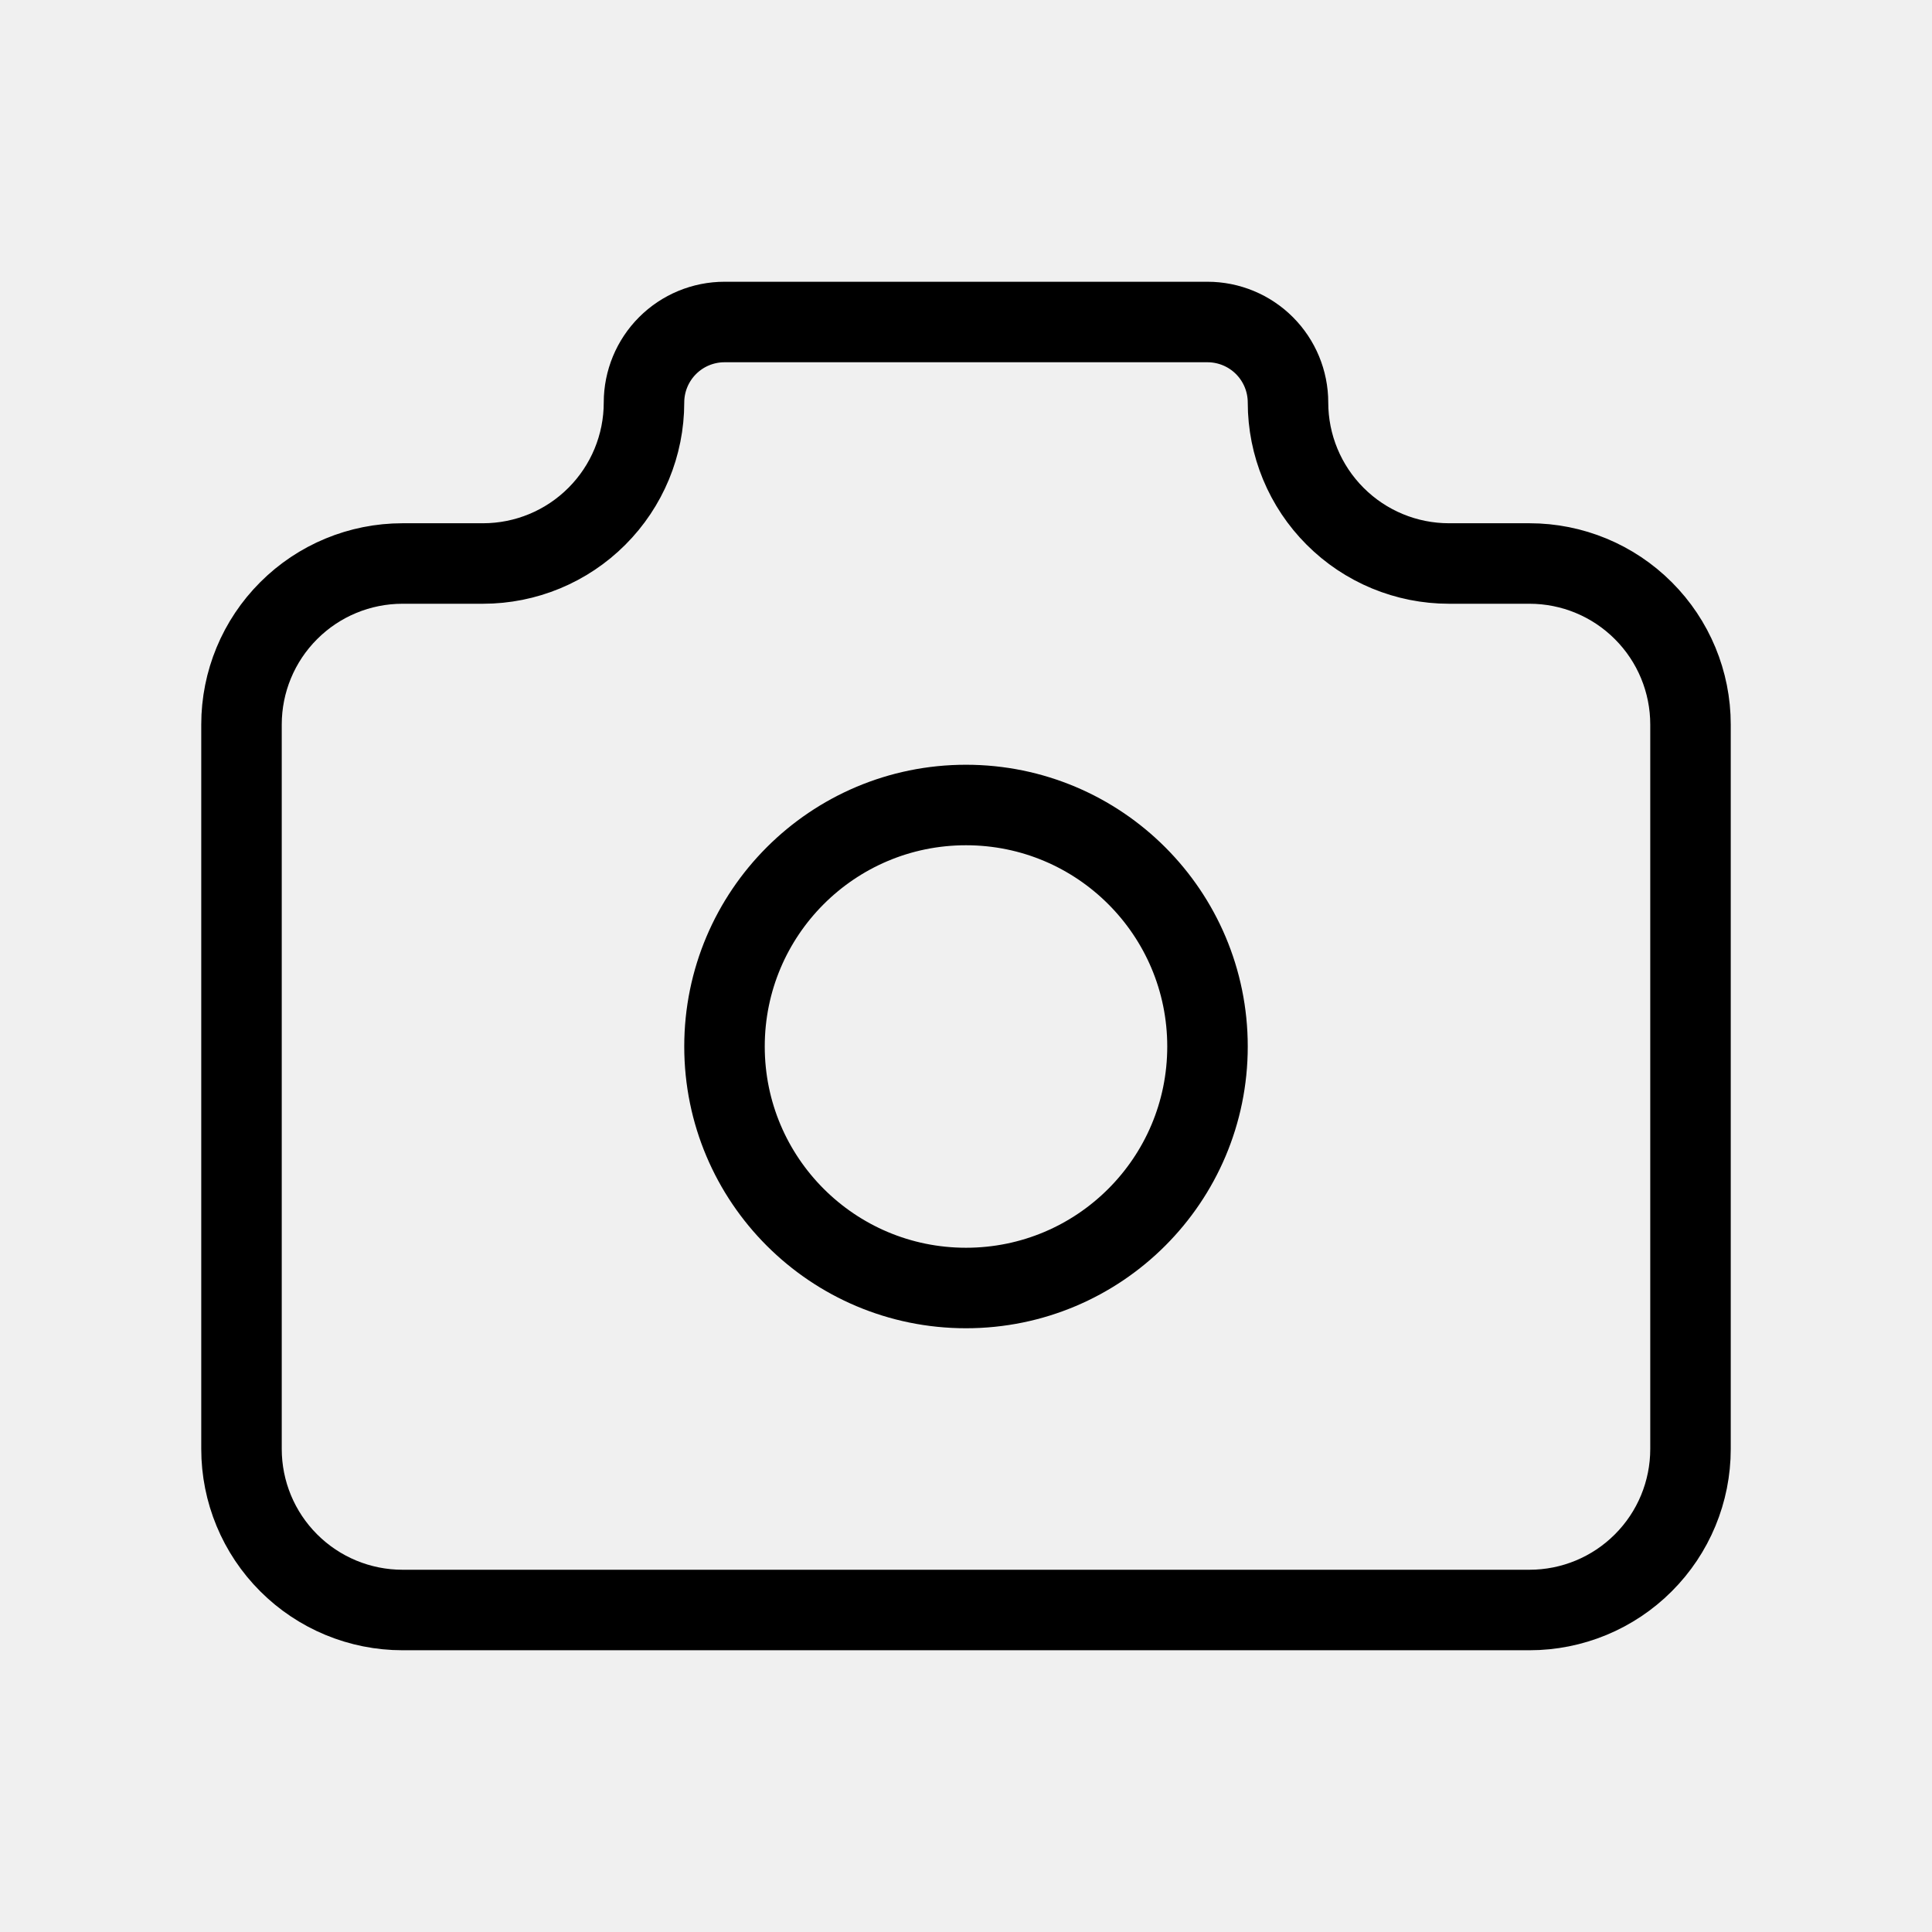
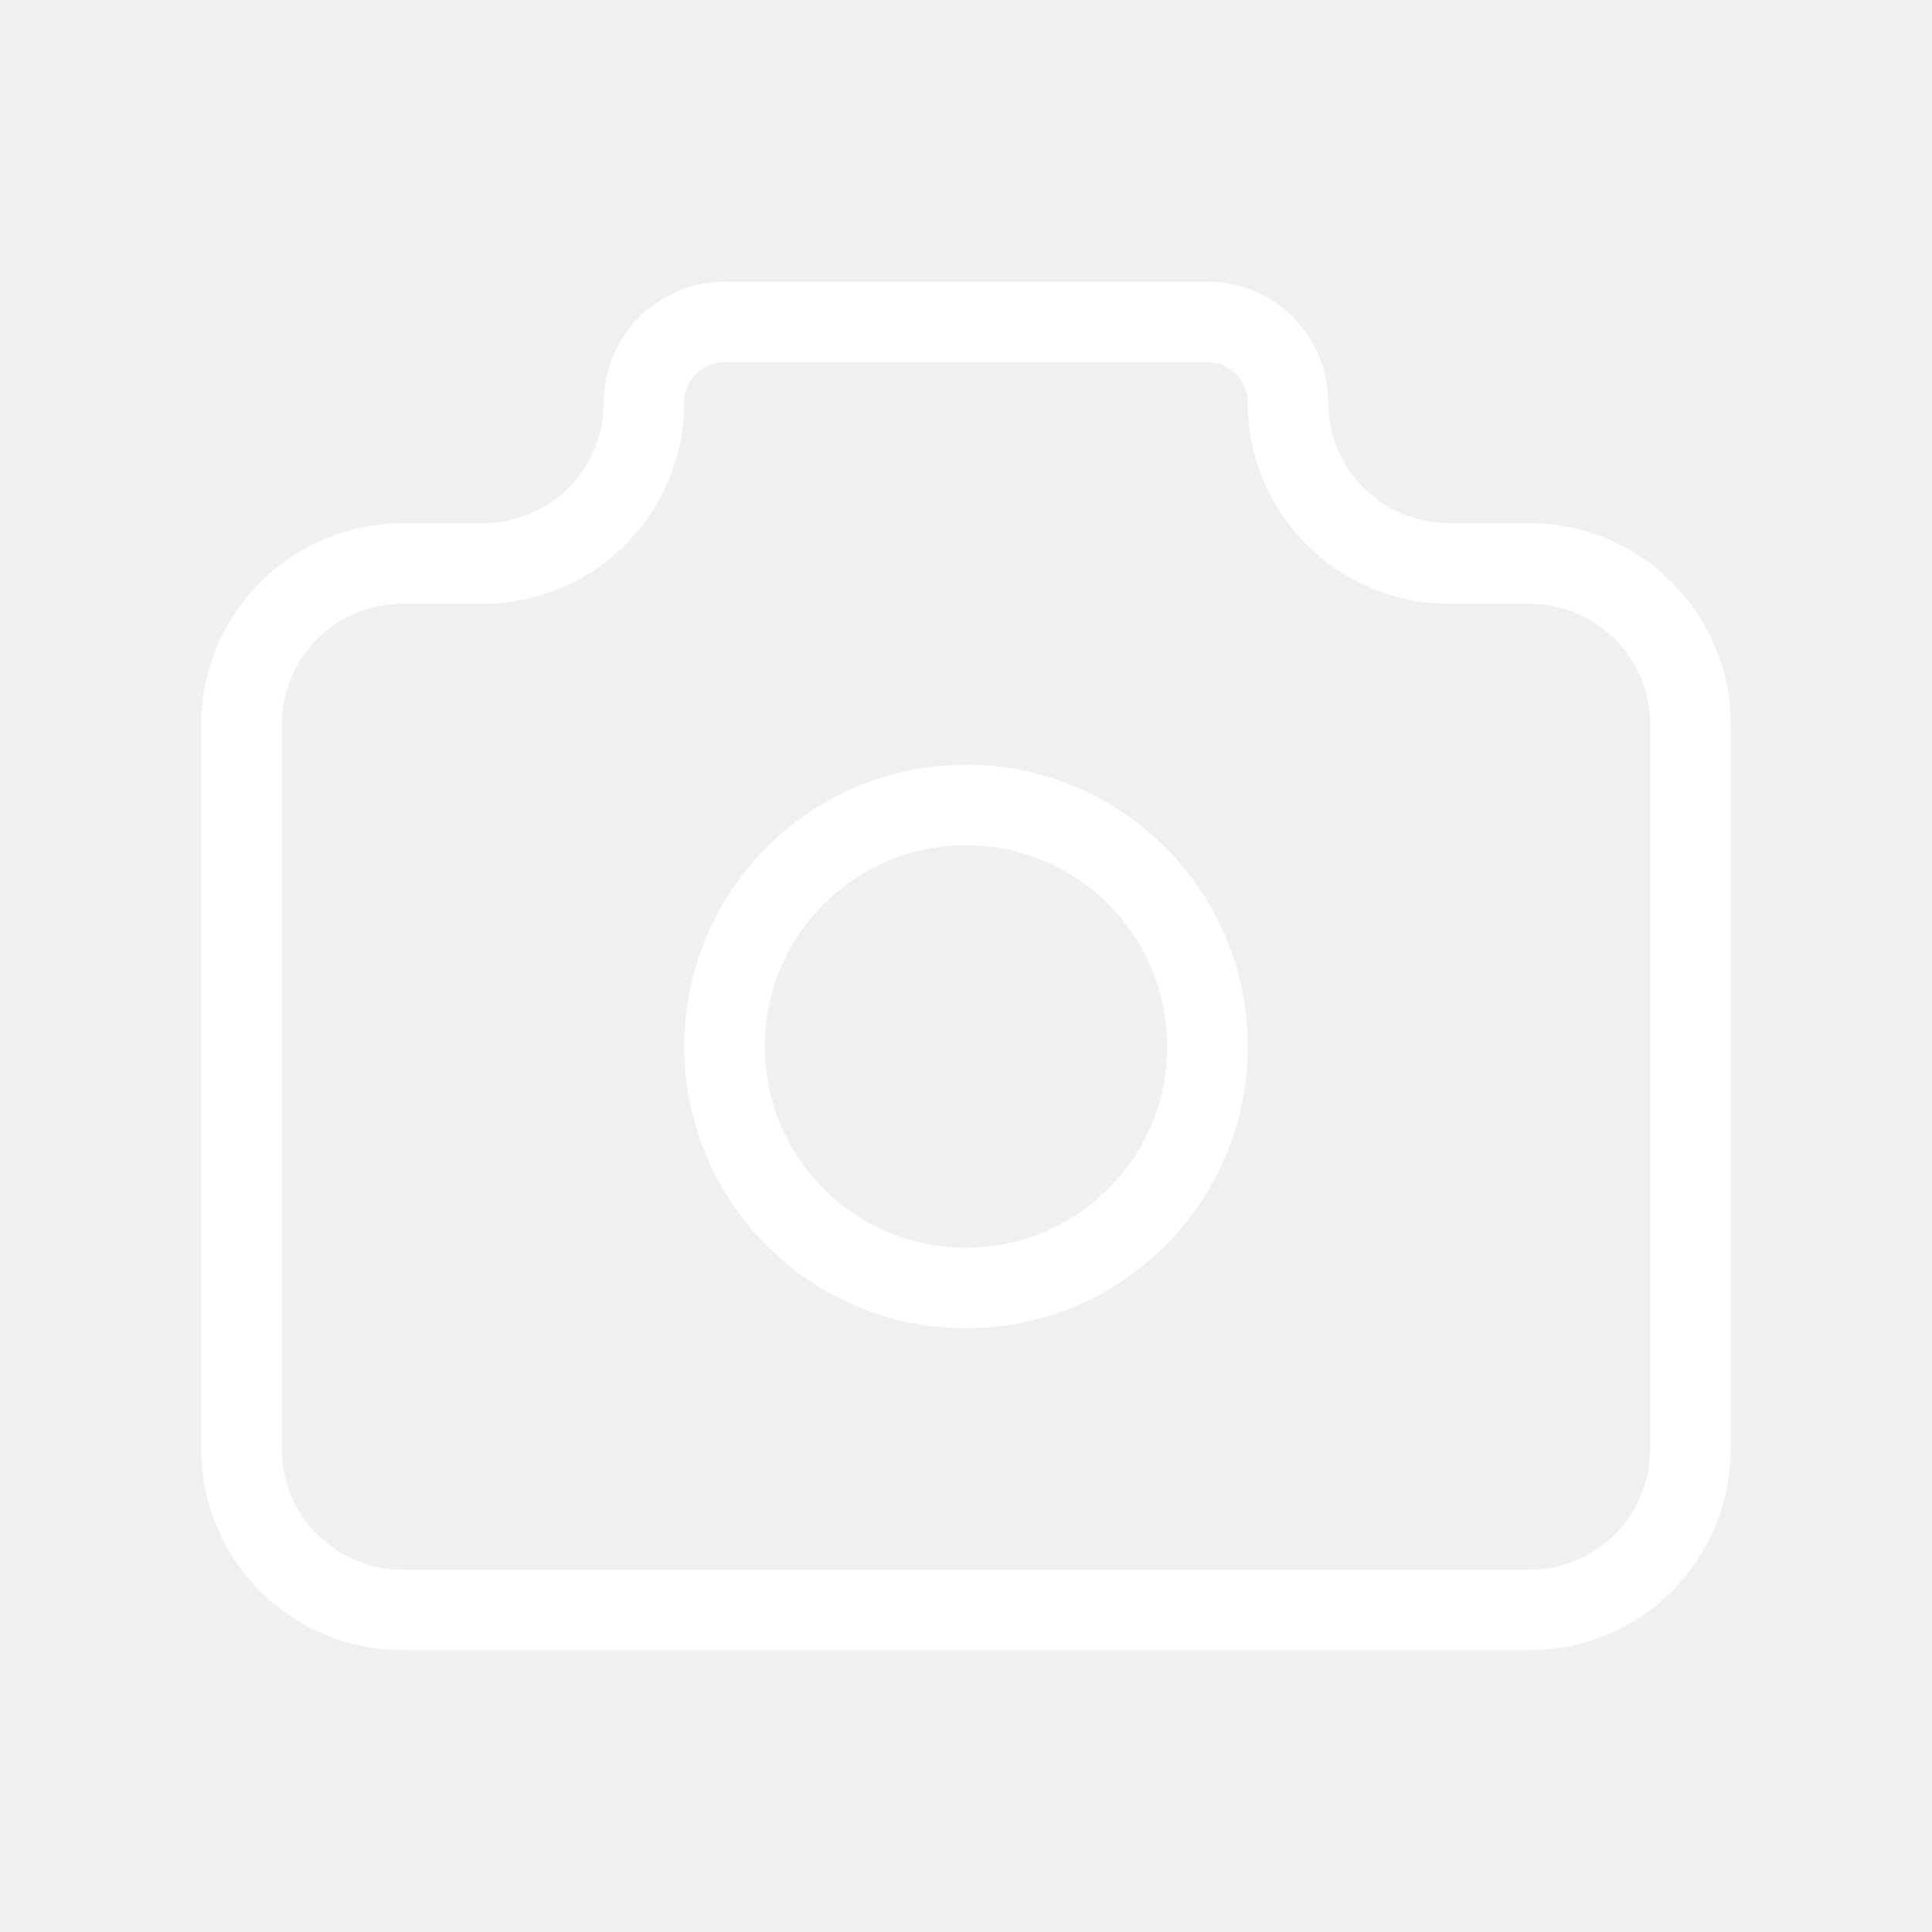
- <svg xmlns="http://www.w3.org/2000/svg" width="48" height="48" viewBox="0 0 48 48" fill="none">
+ <svg xmlns="http://www.w3.org/2000/svg" width="32" height="32" viewBox="0 0 48 48" fill="none">
  <g clip-path="url(#clip0_153_306)">
-     <path d="M10 14H12C13.061 14 14.078 13.579 14.828 12.828C15.579 12.078 16 11.061 16 10C16 9.47 16.211 8.961 16.586 8.586C16.961 8.211 17.47 8 18 8H30C30.53 8 31.039 8.211 31.414 8.586C31.789 8.961 32 9.47 32 10C32 11.061 32.421 12.078 33.172 12.828C33.922 13.579 34.939 14 36 14H38C39.061 14 40.078 14.421 40.828 15.172C41.579 15.922 42 16.939 42 18V36C42 37.061 41.579 38.078 40.828 38.828C40.078 39.579 39.061 40 38 40H10C8.939 40 7.922 39.579 7.172 38.828C6.421 38.078 6 37.061 6 36V18C6 16.939 6.421 15.922 7.172 15.172C7.922 14.421 8.939 14 10 14" stroke="black" stroke-width="2" stroke-linecap="round" stroke-linejoin="round" />
-     <path d="M24 32C27.314 32 30 29.314 30 26C30 22.686 27.314 20 24 20C20.686 20 18 22.686 18 26C18 29.314 20.686 32 24 32Z" stroke="black" stroke-width="2" stroke-linecap="round" stroke-linejoin="round" />
+     <path d="M10 14H12C13.061 14 14.078 13.579 14.828 12.828C15.579 12.078 16 11.061 16 10C16 9.47 16.211 8.961 16.586 8.586C16.961 8.211 17.47 8 18 8H30C30.53 8 31.039 8.211 31.414 8.586C31.789 8.961 32 9.47 32 10C32 11.061 32.421 12.078 33.172 12.828C33.922 13.579 34.939 14 36 14H38C39.061 14 40.078 14.421 40.828 15.172C41.579 15.922 42 16.939 42 18V36C42 37.061 41.579 38.078 40.828 38.828C40.078 39.579 39.061 40 38 40H10C8.939 40 7.922 39.579 7.172 38.828C6.421 38.078 6 37.061 6 36V18C6 16.939 6.421 15.922 7.172 15.172C7.922 14.421 8.939 14 10 14" stroke="#fff" stroke-width="2" stroke-linecap="round" stroke-linejoin="round" />
+     <path d="M24 32C27.314 32 30 29.314 30 26C30 22.686 27.314 20 24 20C20.686 20 18 22.686 18 26C18 29.314 20.686 32 24 32Z" stroke="#fff" stroke-width="2" stroke-linecap="round" stroke-linejoin="round" />
  </g>
  <defs>
    <clipPath id="clip0_153_306">
      <rect width="48" height="48" fill="white" />
    </clipPath>
  </defs>
</svg>
